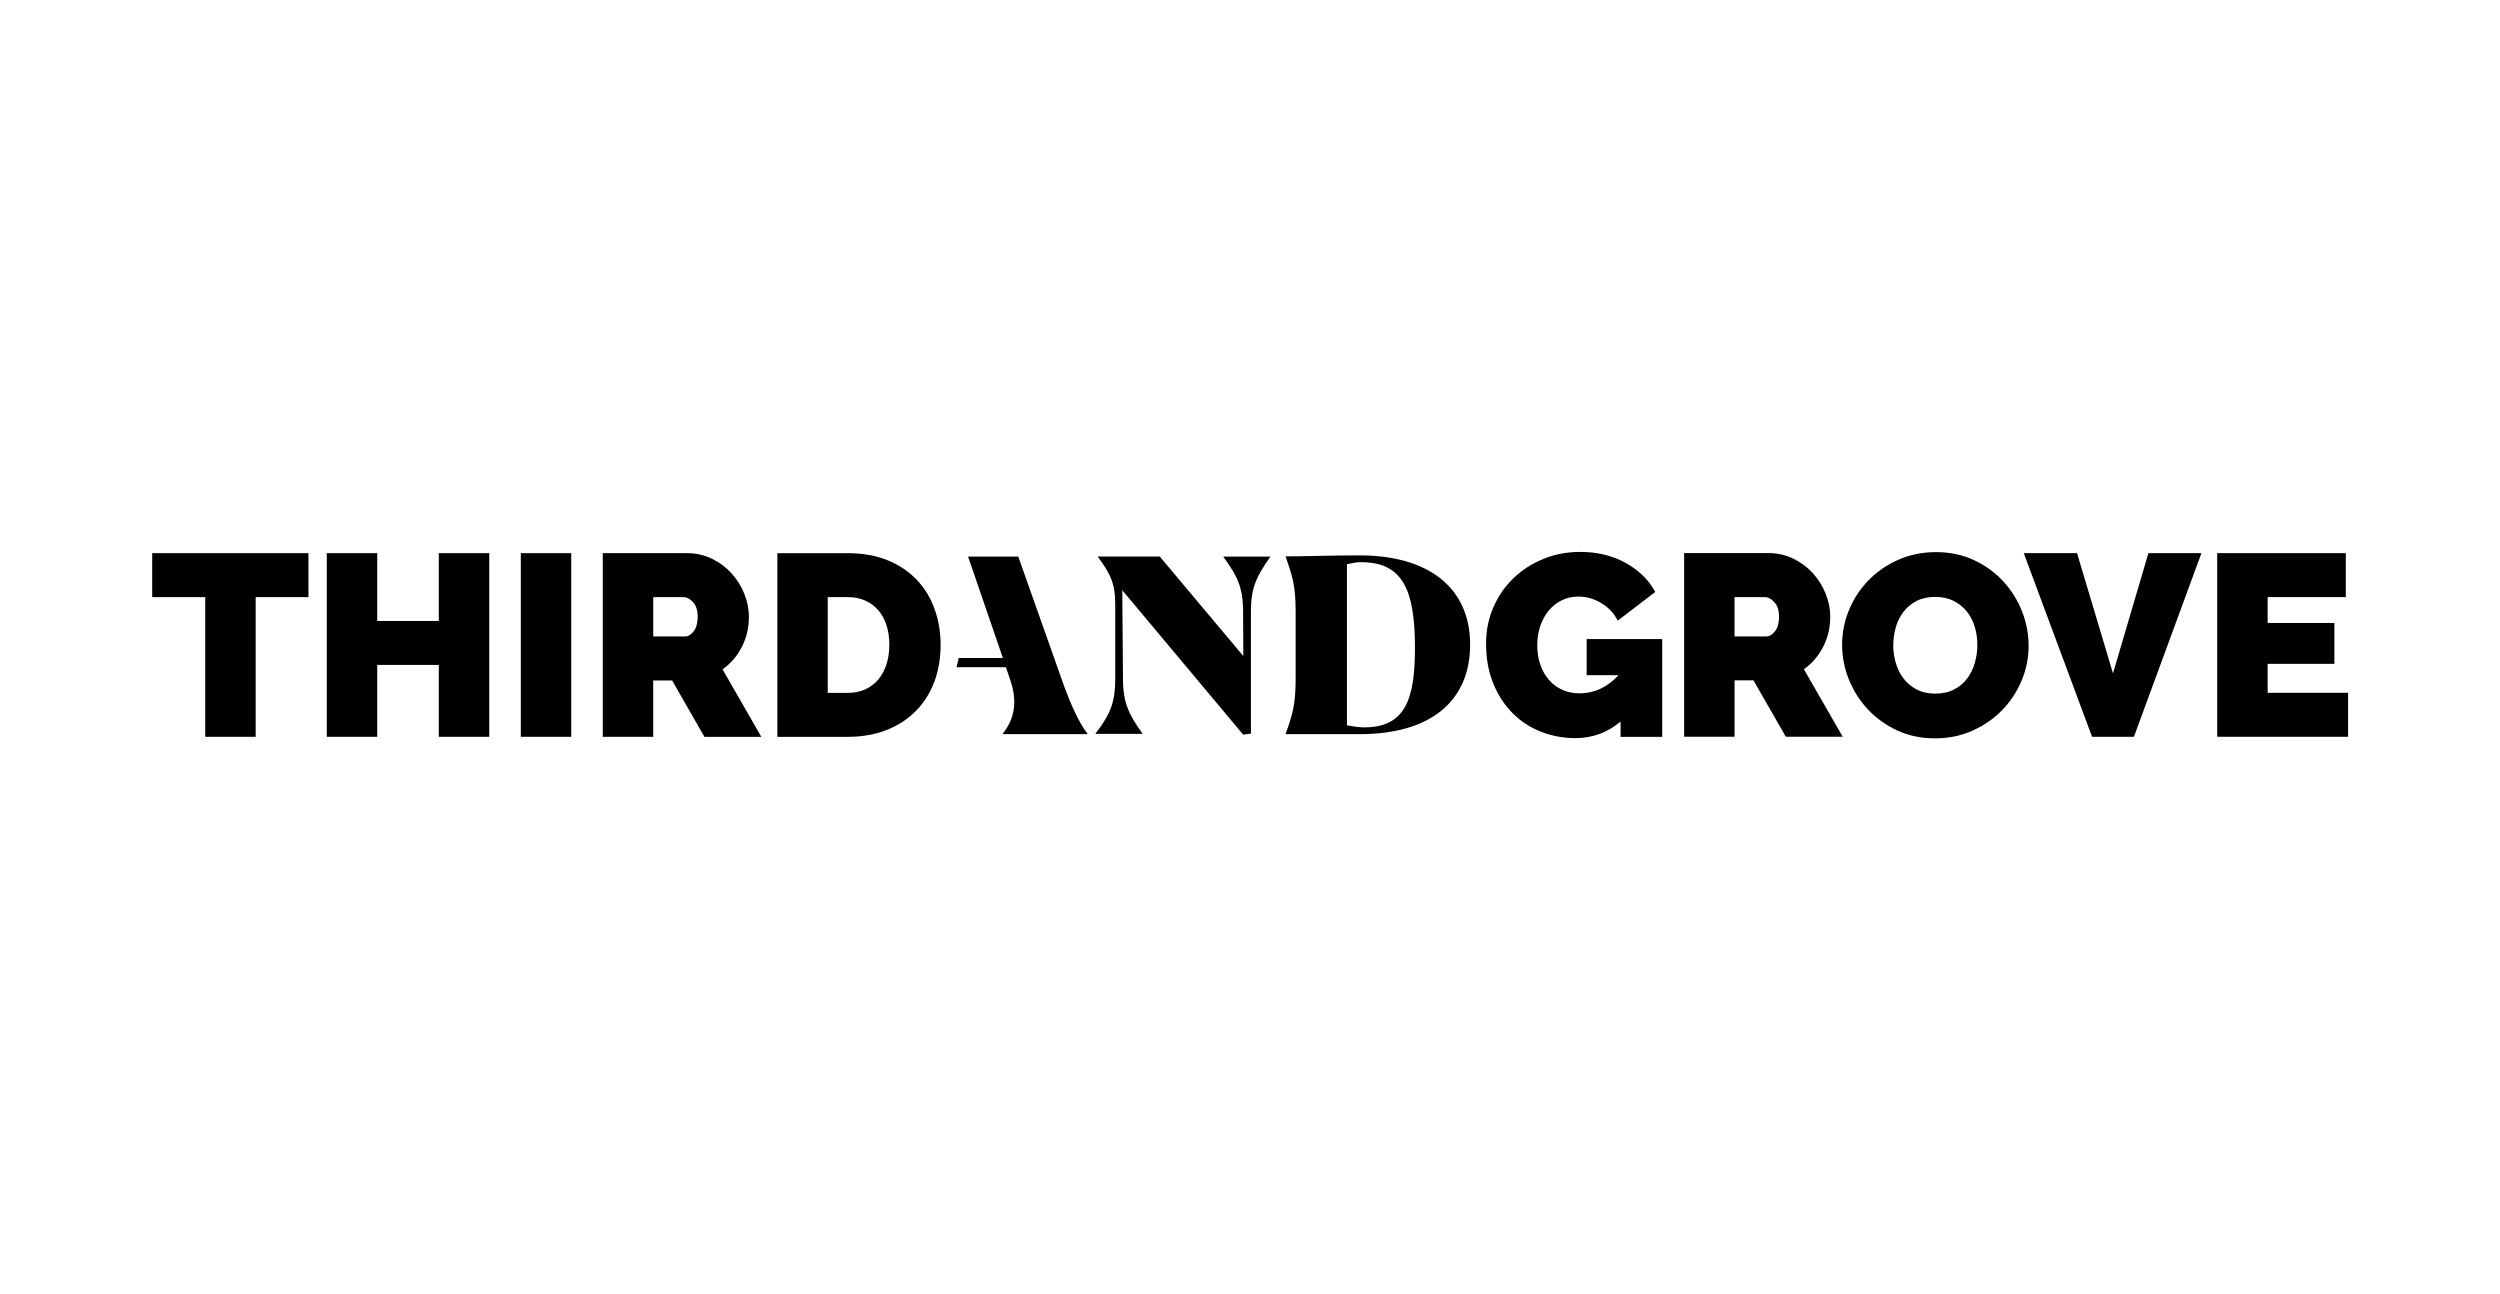
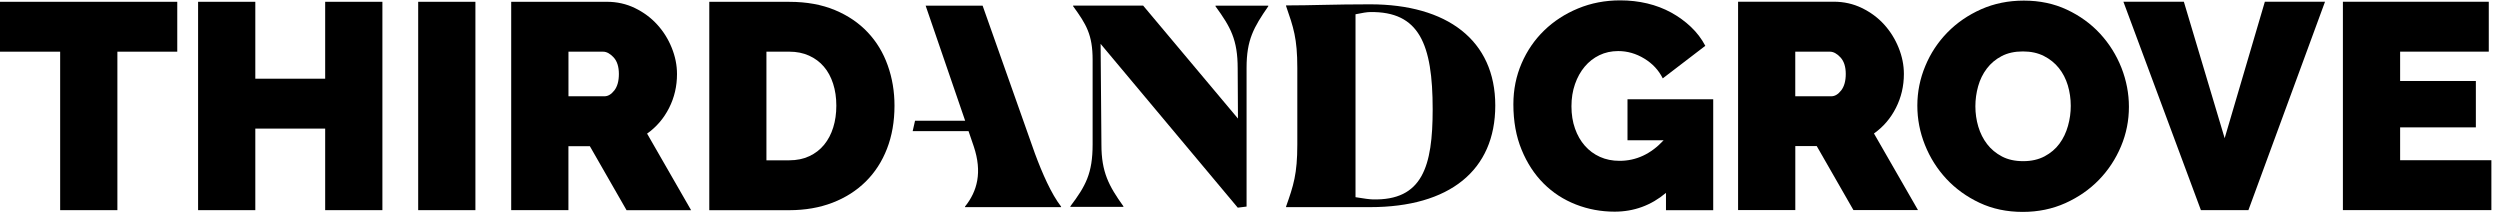
- <svg xmlns="http://www.w3.org/2000/svg" version="1.1" id="Layer_1" viewBox="0 0 695.91 360" style="enable-background:new 0 0 695.91 360;" xml:space="preserve">
-   <style type="text/css">
- </style>
-   <path class="st0" d="M281.29,189.5c2.09,6.28,0.88,10.94-2.16,14.72v0.14h23.57v-0.14c-2.43-3.17-4.59-8.1-6.42-13.03l-12.83-36.26  h-13.98l9.7,28.24h-12.3l-0.58,2.55H280L281.29,189.5z" />
-   <path class="st0" d="M340.57,155.06c3.71,5.12,5.46,8.16,5.46,15.3l0.07,12.27l-23.26-27.71h-17.19v0.14  c3.24,4.45,4.79,7.01,4.79,13.15v20.77c0,7.08-1.69,10.18-5.46,15.17v0.14h13.01v-0.14c-3.57-4.99-5.39-8.36-5.39-15.1l-0.2-24.75  l33.65,40.19l2.16-0.27v-34.05c0-6.88,1.75-9.91,5.33-15.1v-0.14h-12.95V155.06z" />
-   <path class="st0" d="M378.51,154.6c-9.09,0-14.22,0.27-20.61,0.27v0.14c1.82,5.27,2.76,7.91,2.76,15.21v18.79  c0,7.23-0.94,10.07-2.76,15.21v0.14h20.61c19.47,0,30.72-8.99,30.72-24.94C409.23,163.39,397.38,154.6,378.51,154.6z M379.12,202.46  c-0.54,0-2.22-0.2-4.18-0.54v-44.88c1.68-0.34,2.83-0.54,3.57-0.54c12.06-0.2,15.36,7.84,15.36,23.86  C393.87,194.35,391.38,202.8,379.12,202.46z" />
-   <g>
-     <polygon class="st0" points="42.37,166.22 57.13,166.22 57.13,205.1 71.17,205.1 71.17,166.22 85.86,166.22 85.86,153.98    42.37,153.98  " />
-     <polygon class="st0" points="122.15,205.1 136.19,205.1 136.19,153.98 122.15,153.98 122.15,172.85 105.01,172.85 105.01,153.98    90.97,153.98 90.97,205.1 105.01,205.1 105.01,185.09 122.15,185.09  " />
-     <rect x="144.97" y="153.98" class="st0" width="14.04" height="51.12" />
-     <path class="st0" d="M181.83,189.41h5.26l9,15.7h15.84l-10.8-18.79c2.31-1.63,4.1-3.73,5.4-6.3c1.3-2.57,1.94-5.34,1.94-8.32   c0-2.16-0.43-4.31-1.3-6.45c-0.86-2.13-2.05-4.03-3.57-5.69c-1.51-1.66-3.32-3-5.43-4.03c-2.11-1.03-4.42-1.55-6.91-1.55h-23.47   v51.12h14.04V189.41z M181.83,166.22h8.5c0.86,0,1.73,0.47,2.59,1.4c0.86,0.94,1.29,2.29,1.29,4.07c0,1.73-0.37,3.07-1.11,4.03   c-0.75,0.96-1.55,1.44-2.41,1.44h-8.85V166.22z" />
-     <path class="st0" d="M246.63,203.27c3.17-1.22,5.88-2.95,8.14-5.18c2.26-2.23,4-4.92,5.22-8.06c1.22-3.14,1.84-6.66,1.84-10.55   c0-3.5-0.55-6.8-1.66-9.9c-1.1-3.1-2.73-5.8-4.9-8.1c-2.16-2.3-4.85-4.13-8.06-5.47c-3.22-1.34-6.94-2.02-11.16-2.02h-19.66v51.12   h19.66C239.94,205.1,243.46,204.49,246.63,203.27z M230.43,166.22h5.62c1.78,0,3.38,0.32,4.82,0.97c1.44,0.65,2.65,1.55,3.63,2.7   c0.99,1.15,1.74,2.54,2.27,4.18c0.53,1.63,0.79,3.43,0.79,5.4c0,1.92-0.25,3.7-0.76,5.33c-0.5,1.63-1.25,3.05-2.23,4.25   c-0.98,1.2-2.2,2.14-3.64,2.81c-1.44,0.67-3.07,1.01-4.9,1.01h-5.62V166.22z" />
+ <svg xmlns="http://www.w3.org/2000/svg" viewBox="0 0 260 22" version="1.1" width="260" height="22">
+   <g transform="matrix(0.423892,0,0,0.423892,-17.9603,-65.0845)">
+     <path d="M281.29,189.5C283.38,195.78 282.17,200.44 279.13,204.22L279.13,204.36L302.7,204.36L302.7,204.22C300.27,201.05 298.11,196.12 296.28,191.19L283.45,154.93L269.47,154.93L279.17,183.17L266.87,183.17L266.29,185.72L280,185.72L281.29,189.5Z" style="fill-rule:nonzero;" />
  </g>
-   <g>
-     <path class="st0" d="M441.67,187.96h8.86c-3.12,3.36-6.72,5.04-10.8,5.04c-1.78,0-3.38-0.32-4.82-0.97s-2.68-1.56-3.71-2.74   c-1.03-1.17-1.84-2.58-2.41-4.21c-0.58-1.63-0.87-3.46-0.87-5.47c0-1.97,0.29-3.78,0.87-5.44c0.58-1.66,1.37-3.08,2.38-4.28   c1.01-1.2,2.21-2.14,3.6-2.81c1.39-0.67,2.93-1.01,4.61-1.01c2.26,0,4.39,0.61,6.41,1.84c2.01,1.22,3.53,2.84,4.53,4.86l10.44-7.99   c-0.91-1.73-2.09-3.28-3.53-4.64c-1.44-1.37-3.06-2.54-4.86-3.53c-1.8-0.98-3.76-1.73-5.87-2.23c-2.11-0.5-4.32-0.75-6.62-0.75   c-3.7,0-7.14,0.66-10.33,1.98c-3.19,1.32-5.97,3.12-8.32,5.4c-2.35,2.28-4.2,4.97-5.54,8.07c-1.34,3.1-2.02,6.44-2.02,10.04   c0,4.18,0.67,7.9,2.02,11.16c1.34,3.27,3.14,6.02,5.4,8.28c2.26,2.26,4.9,3.97,7.92,5.15c3.02,1.18,6.19,1.76,9.5,1.76   c4.75,0,8.95-1.54,12.6-4.61v4.25h11.59v-27.22h-21.03V187.96z" />
-     <path class="st0" d="M507.53,180c1.3-2.57,1.95-5.34,1.95-8.32c0-2.16-0.43-4.31-1.3-6.45c-0.86-2.13-2.05-4.03-3.56-5.69   c-1.51-1.66-3.32-3-5.44-4.03c-2.11-1.03-4.42-1.55-6.91-1.55h-23.47v51.12h14.04v-15.7h5.26l9,15.7h15.84l-10.8-18.79   C504.43,184.67,506.23,182.57,507.53,180z M494.1,175.72c-0.75,0.96-1.55,1.44-2.41,1.44h-8.86v-10.94h8.5   c0.86,0,1.73,0.47,2.59,1.4c0.86,0.94,1.3,2.29,1.3,4.07C495.22,173.41,494.84,174.76,494.1,175.72z" />
-     <path class="st0" d="M557.63,161.82c-2.26-2.45-4.97-4.41-8.14-5.9c-3.17-1.49-6.7-2.23-10.58-2.23c-3.79,0-7.28,0.71-10.47,2.12   c-3.19,1.42-5.95,3.31-8.28,5.69s-4.14,5.12-5.43,8.24c-1.3,3.12-1.95,6.36-1.95,9.72c0,3.31,0.62,6.53,1.87,9.65   c1.25,3.12,3,5.89,5.26,8.32c2.26,2.42,4.97,4.38,8.14,5.87s6.7,2.23,10.58,2.23c3.79,0,7.28-0.72,10.48-2.16   c3.19-1.44,5.94-3.35,8.24-5.72c2.3-2.38,4.1-5.11,5.4-8.21c1.3-3.09,1.94-6.32,1.94-9.68c0-3.26-0.61-6.46-1.83-9.58   C561.62,167.05,559.88,164.27,557.63,161.82z M549.74,184.43c-0.46,1.63-1.15,3.09-2.09,4.36c-0.93,1.27-2.15,2.3-3.64,3.1   c-1.49,0.79-3.24,1.19-5.25,1.19c-2.02,0-3.76-0.38-5.22-1.15c-1.46-0.77-2.68-1.78-3.64-3.03c-0.96-1.25-1.68-2.68-2.16-4.28   c-0.48-1.61-0.72-3.28-0.72-5c0-1.68,0.23-3.32,0.68-4.93c0.45-1.61,1.16-3.05,2.12-4.32c0.96-1.27,2.17-2.29,3.64-3.06   c1.46-0.77,3.2-1.15,5.22-1.15c1.97,0,3.68,0.37,5.15,1.12c1.47,0.74,2.69,1.73,3.67,2.95c0.98,1.22,1.71,2.64,2.2,4.25   c0.48,1.61,0.72,3.28,0.72,5.01C550.43,181.14,550.2,182.8,549.74,184.43z" />
-     <polygon class="st0" points="588.18,187.45 578.17,153.97 563.34,153.97 582.35,205.09 594.01,205.09 612.8,153.97 598.04,153.97     " />
-     <polygon class="st0" points="631.23,184.79 649.81,184.79 649.81,173.41 631.23,173.41 631.23,166.21 652.98,166.21 652.98,153.97    617.19,153.97 617.19,205.09 653.62,205.09 653.62,192.85 631.23,192.85  " />
+   <g transform="matrix(0.423892,0,0,0.423892,-17.9603,-65.0845)">
+     <path d="M340.57,155.06C344.28,160.18 346.03,163.22 346.03,170.36L346.1,182.63L322.84,154.92L305.65,154.92L305.65,155.06C308.89,159.51 310.44,162.07 310.44,168.21L310.44,188.98C310.44,196.06 308.75,199.16 304.98,204.15L304.98,204.29L317.99,204.29L317.99,204.15C314.42,199.16 312.6,195.79 312.6,189.05L312.4,164.3L346.05,204.49L348.21,204.22L348.21,170.17C348.21,163.29 349.96,160.26 353.54,155.07L353.54,154.93L340.59,154.93L340.59,155.06L340.57,155.06Z" style="fill-rule:nonzero;" />
+   </g>
+   <g transform="matrix(0.423892,0,0,0.423892,-17.9603,-65.0845)">
+     <path d="M378.51,154.6C369.42,154.6 364.29,154.87 357.9,154.87L357.9,155.01C359.72,160.28 360.66,162.92 360.66,170.22L360.66,189.01C360.66,196.24 359.72,199.08 357.9,204.22L357.9,204.36L378.51,204.36C397.98,204.36 409.23,195.37 409.23,179.42C409.23,163.39 397.38,154.6 378.51,154.6ZM379.12,202.46C378.58,202.46 376.9,202.26 374.94,201.92L374.94,157.04C376.62,156.7 377.77,156.5 378.51,156.5C390.57,156.3 393.87,164.34 393.87,180.36C393.87,194.35 391.38,202.8 379.12,202.46Z" style="fill-rule:nonzero;" />
+   </g>
+   <g transform="matrix(0.423892,0,0,0.423892,-17.9603,-65.0845)">
+     <path d="M42.37,166.22L57.13,166.22L57.13,205.1L71.17,205.1L71.17,166.22L85.86,166.22L85.86,153.98L42.37,153.98L42.37,166.22Z" style="fill-rule:nonzero;" />
+   </g>
+   <g transform="matrix(0.423892,0,0,0.423892,-17.9603,-65.0845)">
+     <path d="M122.15,205.1L136.19,205.1L136.19,153.98L122.15,153.98L122.15,172.85L105.01,172.85L105.01,153.98L90.97,153.98L90.97,205.1L105.01,205.1L105.01,185.09L122.15,185.09L122.15,205.1Z" style="fill-rule:nonzero;" />
+   </g>
+   <g transform="matrix(0.423892,0,0,0.423892,-17.9603,-65.0845)">
+     <rect x="144.97" y="153.98" width="14.04" height="51.12" />
+   </g>
+   <g transform="matrix(0.423892,0,0,0.423892,-17.9603,-65.0845)">
+     <path d="M181.83,189.41L187.09,189.41L196.09,205.11L211.93,205.11L201.13,186.32C203.44,184.69 205.23,182.59 206.53,180.02C207.83,177.45 208.47,174.68 208.47,171.7C208.47,169.54 208.04,167.39 207.17,165.25C206.31,163.12 205.12,161.22 203.6,159.56C202.09,157.9 200.28,156.56 198.17,155.53C196.06,154.5 193.75,153.98 191.26,153.98L167.79,153.98L167.79,205.1L181.83,205.1L181.83,189.41ZM181.83,166.22L190.33,166.22C191.19,166.22 192.06,166.69 192.92,167.62C193.78,168.56 194.21,169.91 194.21,171.69C194.21,173.42 193.84,174.76 193.1,175.72C192.35,176.68 191.55,177.16 190.69,177.16L181.84,177.16L181.84,166.22L181.83,166.22Z" style="fill-rule:nonzero;" />
+   </g>
+   <g transform="matrix(0.423892,0,0,0.423892,-17.9603,-65.0845)">
+     <path d="M246.63,203.27C249.8,202.05 252.51,200.32 254.77,198.09C257.03,195.86 258.77,193.17 259.99,190.03C261.21,186.89 261.83,183.37 261.83,179.48C261.83,175.98 261.28,172.68 260.17,169.58C259.07,166.48 257.44,163.78 255.27,161.48C253.11,159.18 250.42,157.35 247.21,156.01C243.99,154.67 240.27,153.99 236.05,153.99L216.39,153.99L216.39,205.11L236.05,205.11C239.94,205.1 243.46,204.49 246.63,203.27ZM230.43,166.22L236.05,166.22C237.83,166.22 239.43,166.54 240.87,167.19C242.31,167.84 243.52,168.74 244.5,169.89C245.49,171.04 246.24,172.43 246.77,174.07C247.3,175.7 247.56,177.5 247.56,179.47C247.56,181.39 247.31,183.17 246.8,184.8C246.3,186.43 245.55,187.85 244.57,189.05C243.59,190.25 242.37,191.19 240.93,191.86C239.49,192.53 237.86,192.87 236.03,192.87L230.41,192.87L230.41,166.22L230.43,166.22Z" style="fill-rule:nonzero;" />
+   </g>
+   <g transform="matrix(0.423892,0,0,0.423892,-17.9603,-65.0845)">
+     <path d="M441.67,187.96L450.53,187.96C447.41,191.32 443.81,193 439.73,193C437.95,193 436.35,192.68 434.91,192.03C433.47,191.38 432.23,190.47 431.2,189.29C430.17,188.12 429.36,186.71 428.79,185.08C428.21,183.45 427.92,181.62 427.92,179.61C427.92,177.64 428.21,175.83 428.79,174.17C429.37,172.51 430.16,171.09 431.17,169.89C432.18,168.69 433.38,167.75 434.77,167.08C436.16,166.41 437.7,166.07 439.38,166.07C441.64,166.07 443.77,166.68 445.79,167.91C447.8,169.13 449.32,170.75 450.32,172.77L460.76,164.78C459.85,163.05 458.67,161.5 457.23,160.14C455.79,158.77 454.17,157.6 452.37,156.61C450.57,155.63 448.61,154.88 446.5,154.38C444.39,153.88 442.18,153.63 439.88,153.63C436.18,153.63 432.74,154.29 429.55,155.61C426.36,156.93 423.58,158.73 421.23,161.01C418.88,163.29 417.03,165.98 415.69,169.08C414.35,172.18 413.67,175.52 413.67,179.12C413.67,183.3 414.34,187.02 415.69,190.28C417.03,193.55 418.83,196.3 421.09,198.56C423.35,200.82 425.99,202.53 429.01,203.71C432.03,204.89 435.2,205.47 438.51,205.47C443.26,205.47 447.46,203.93 451.11,200.86L451.11,205.11L462.7,205.11L462.7,177.89L441.67,177.89L441.67,187.96Z" style="fill-rule:nonzero;" />
+   </g>
+   <g transform="matrix(0.423892,0,0,0.423892,-17.9603,-65.0845)">
+     <path d="M507.53,180C508.83,177.43 509.48,174.66 509.48,171.68C509.48,169.52 509.05,167.37 508.18,165.23C507.32,163.1 506.13,161.2 504.62,159.54C503.11,157.88 501.3,156.54 499.18,155.51C497.07,154.48 494.76,153.96 492.27,153.96L468.8,153.96L468.8,205.08L482.84,205.08L482.84,189.38L488.1,189.38L497.1,205.08L512.94,205.08L502.14,186.29C504.43,184.67 506.23,182.57 507.53,180ZM494.1,175.72C493.35,176.68 492.55,177.16 491.69,177.16L482.83,177.16L482.83,166.22L491.33,166.22C492.19,166.22 493.06,166.69 493.92,167.62C494.78,168.56 495.22,169.91 495.22,171.69C495.22,173.41 494.84,174.76 494.1,175.72Z" style="fill-rule:nonzero;" />
+   </g>
+   <g transform="matrix(0.423892,0,0,0.423892,-17.9603,-65.0845)">
+     <path d="M557.63,161.82C555.37,159.37 552.66,157.41 549.49,155.92C546.32,154.43 542.79,153.69 538.91,153.69C535.12,153.69 531.63,154.4 528.44,155.81C525.25,157.23 522.49,159.12 520.16,161.5C517.83,163.88 516.02,166.62 514.73,169.74C513.43,172.86 512.78,176.1 512.78,179.46C512.78,182.77 513.4,185.99 514.65,189.11C515.9,192.23 517.65,195 519.91,197.43C522.17,199.85 524.88,201.81 528.05,203.3C531.22,204.79 534.75,205.53 538.63,205.53C542.42,205.53 545.91,204.81 549.11,203.37C552.3,201.93 555.05,200.02 557.35,197.65C559.65,195.27 561.45,192.54 562.75,189.44C564.05,186.35 564.69,183.12 564.69,179.76C564.69,176.5 564.08,173.3 562.86,170.18C561.62,167.05 559.88,164.27 557.63,161.82ZM549.74,184.43C549.28,186.06 548.59,187.52 547.65,188.79C546.72,190.06 545.5,191.09 544.01,191.89C542.52,192.68 540.77,193.08 538.76,193.08C536.74,193.08 535,192.7 533.54,191.93C532.08,191.16 530.86,190.15 529.9,188.9C528.94,187.65 528.22,186.22 527.74,184.62C527.26,183.01 527.02,181.34 527.02,179.62C527.02,177.94 527.25,176.3 527.7,174.69C528.15,173.08 528.86,171.64 529.82,170.37C530.78,169.1 531.99,168.08 533.46,167.31C534.92,166.54 536.66,166.16 538.68,166.16C540.65,166.16 542.36,166.53 543.83,167.28C545.3,168.02 546.52,169.01 547.5,170.23C548.48,171.45 549.21,172.87 549.7,174.48C550.18,176.09 550.42,177.76 550.42,179.49C550.43,181.14 550.2,182.8 549.74,184.43Z" style="fill-rule:nonzero;" />
+   </g>
+   <g transform="matrix(0.423892,0,0,0.423892,-17.9603,-65.0845)">
+     <path d="M588.18,187.45L578.17,153.97L563.34,153.97L582.35,205.09L594.01,205.09L612.8,153.97L598.04,153.97L588.18,187.45Z" style="fill-rule:nonzero;" />
+   </g>
+   <g transform="matrix(0.423892,0,0,0.423892,-17.9603,-65.0845)">
+     <path d="M631.23,184.79L649.81,184.79L649.81,173.41L631.23,173.41L631.23,166.21L652.98,166.21L652.98,153.97L617.19,153.97L617.19,205.09L653.62,205.09L653.62,192.85L631.23,192.85L631.23,184.79Z" style="fill-rule:nonzero;" />
  </g>
</svg>
